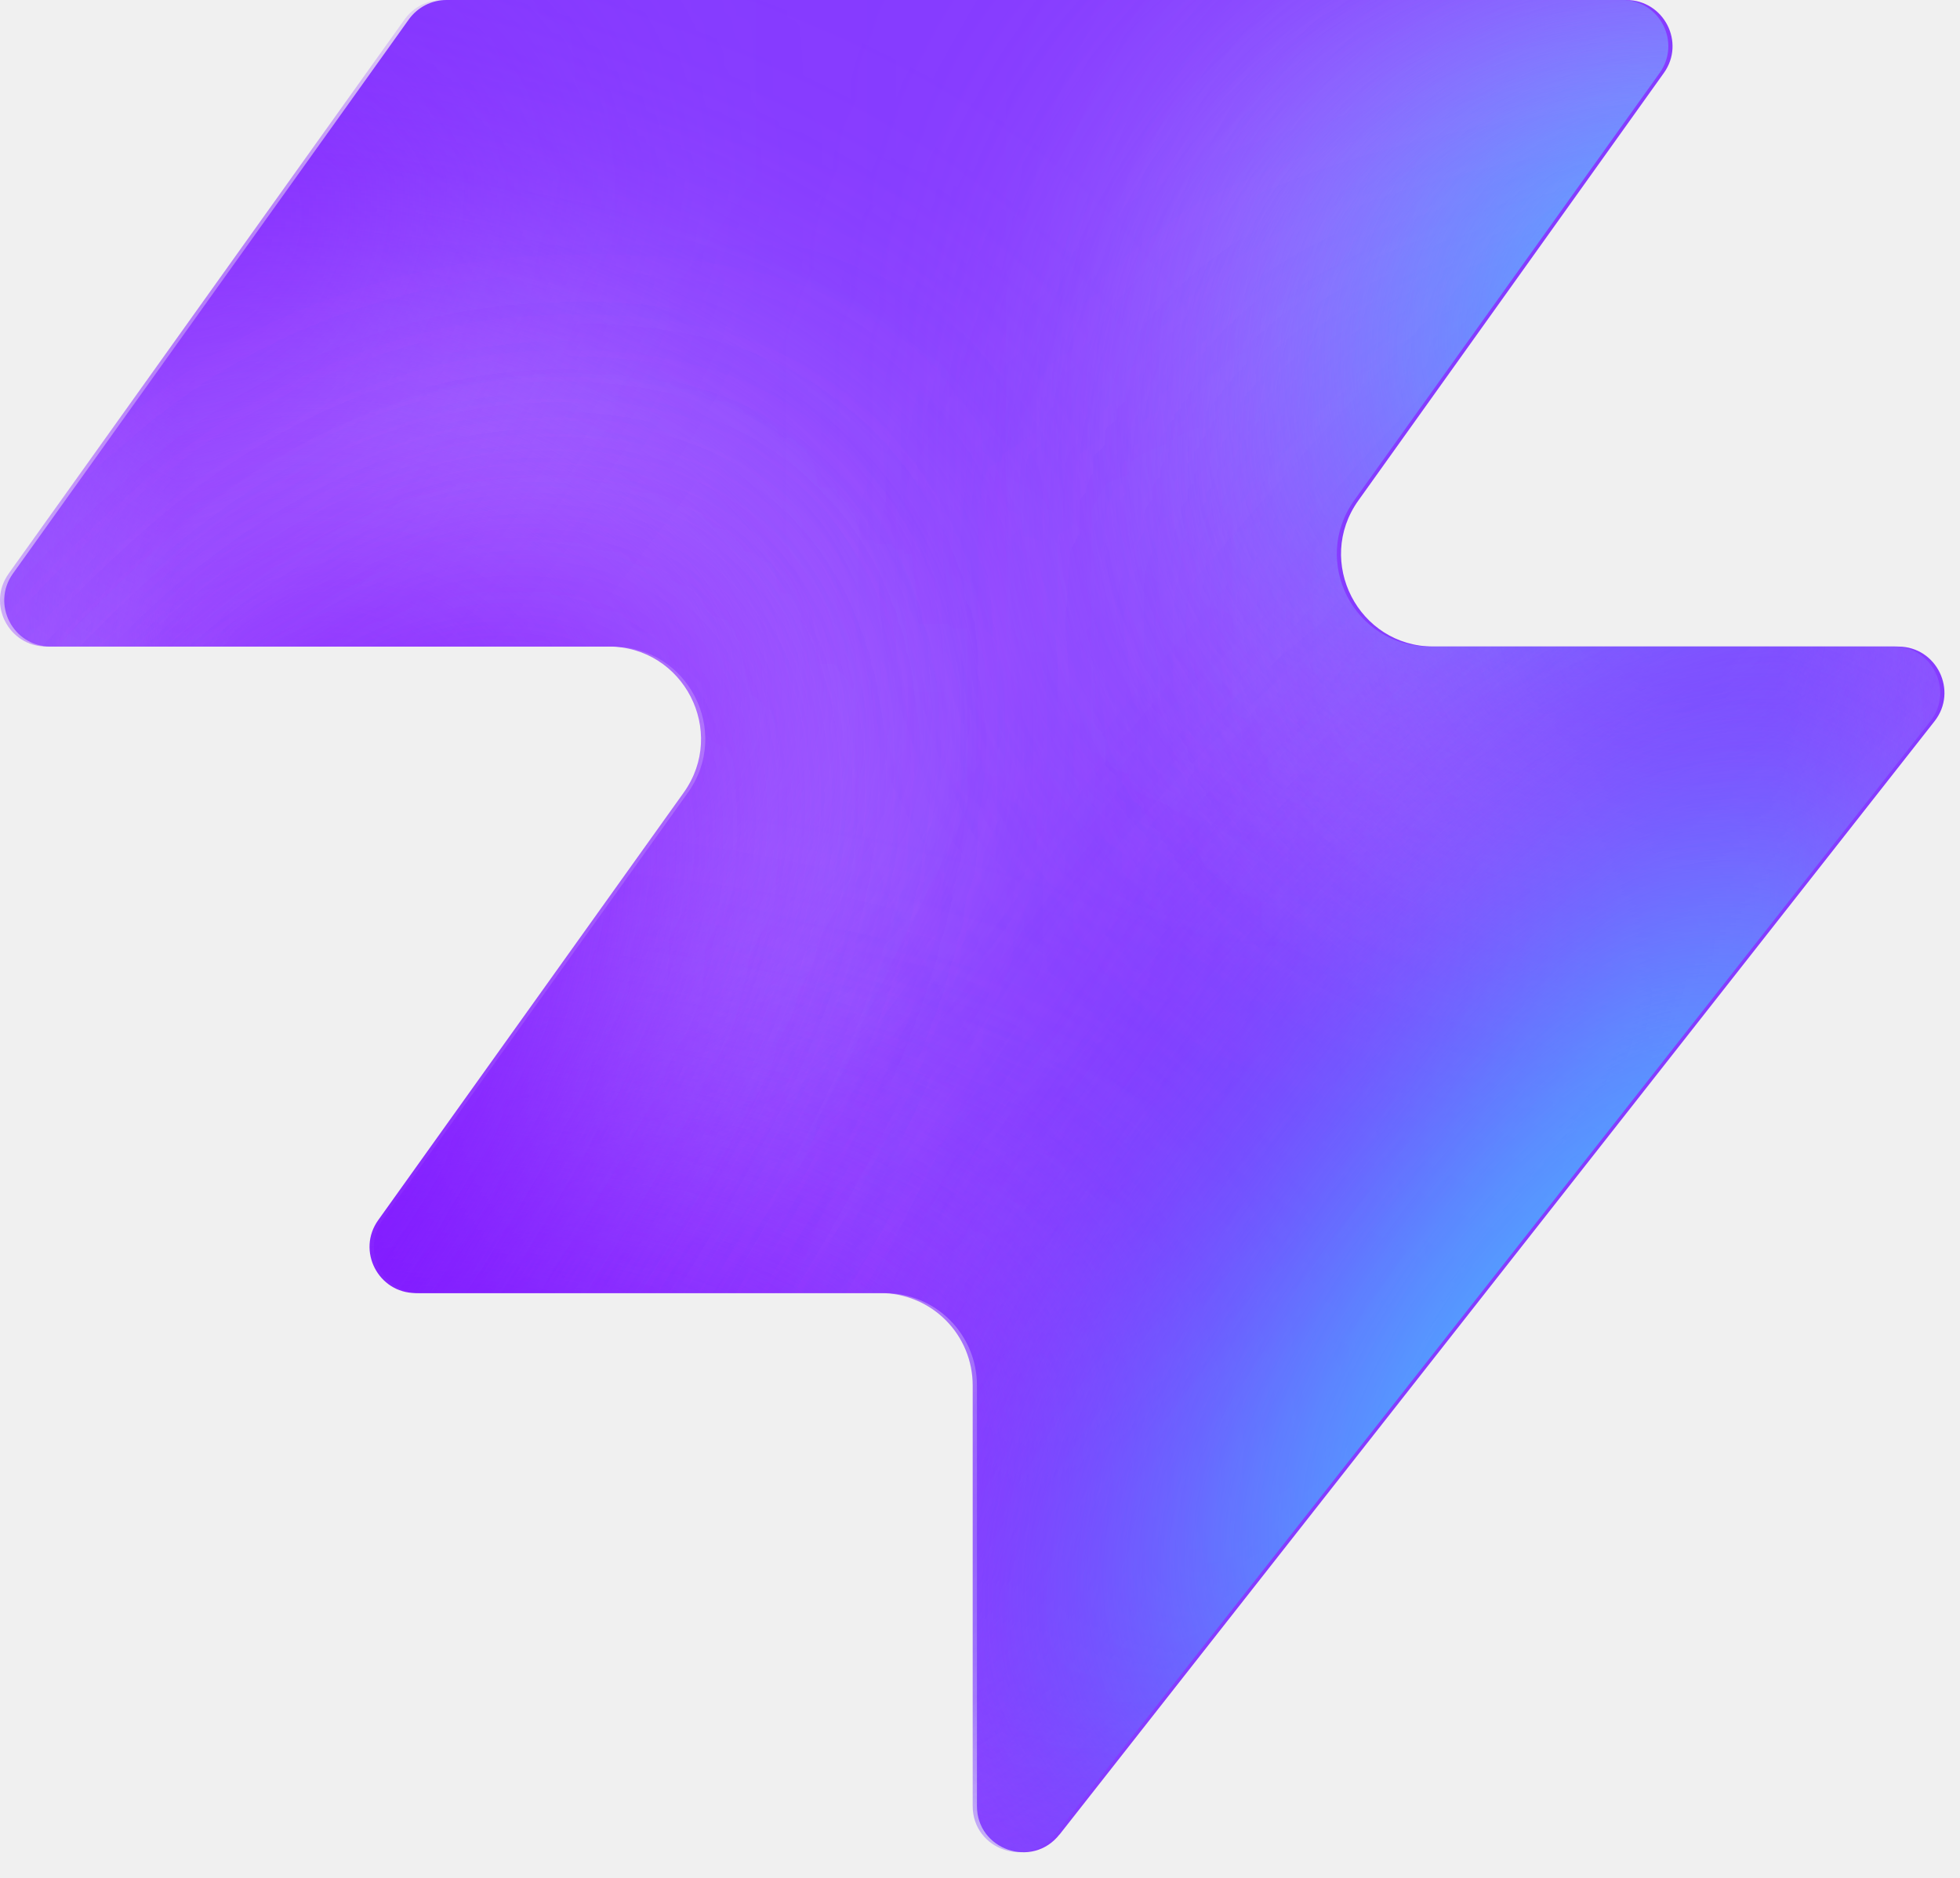
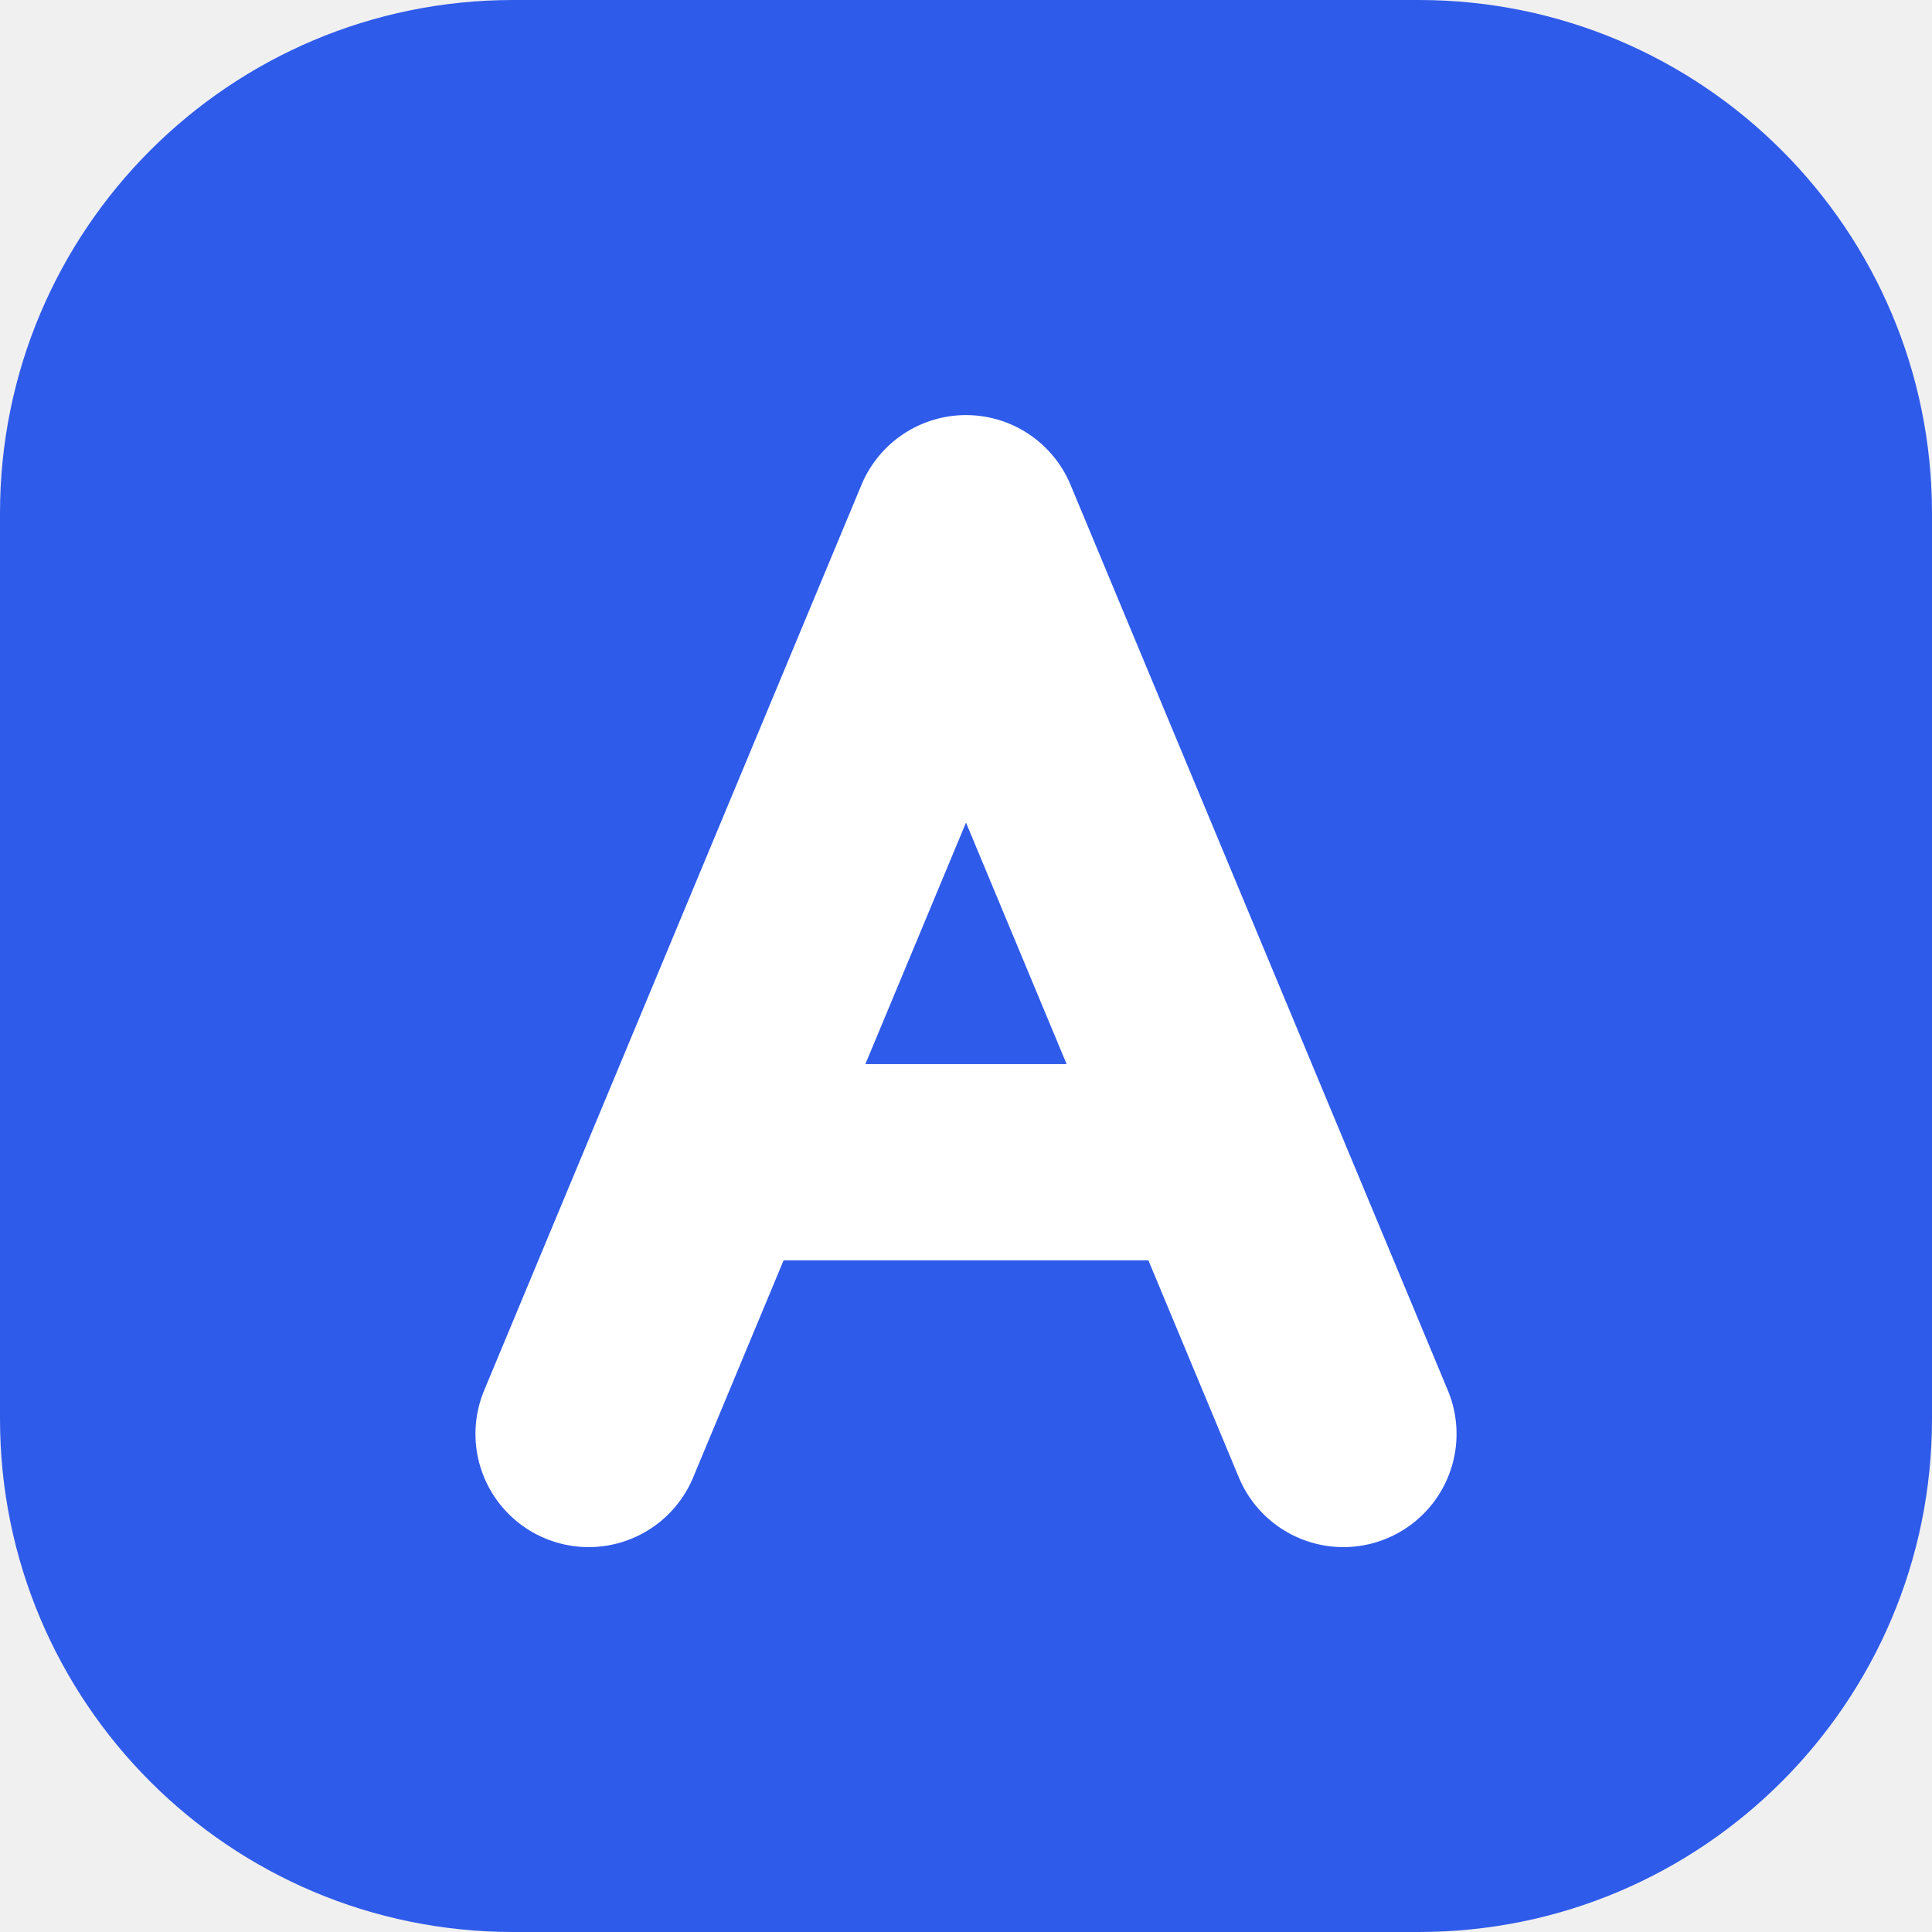
- <svg xmlns="http://www.w3.org/2000/svg" width="48" height="46" fill="none" viewBox="0 0 48 46">
-   <path fill="#863bff" d="M25.946 44.938c-.664.845-2.021.375-2.021-.698V33.937a2.26 2.26 0 0 0-2.262-2.262H10.287c-.92 0-1.456-1.04-.92-1.788l7.48-10.471c1.07-1.497 0-3.578-1.842-3.578H1.237c-.92 0-1.456-1.04-.92-1.788L10.013.474c.214-.297.556-.474.92-.474h28.894c.92 0 1.456 1.04.92 1.788l-7.48 10.471c-1.07 1.498 0 3.579 1.842 3.579h11.377c.943 0 1.473 1.088.89 1.83L25.947 44.94z" style="fill:#863bff;fill:color(display-p3 .525 .23 1);fill-opacity:1" />
-   <mask id="a" width="48" height="46" x="0" y="0" maskUnits="userSpaceOnUse" style="mask-type:alpha">
-     <path fill="#000" d="M25.842 44.938c-.664.844-2.021.375-2.021-.698V33.937a2.26 2.26 0 0 0-2.262-2.262H10.183c-.92 0-1.456-1.04-.92-1.788l7.48-10.471c1.07-1.498 0-3.579-1.842-3.579H1.133c-.92 0-1.456-1.04-.92-1.787L9.91.473c.214-.297.556-.474.92-.474h28.894c.92 0 1.456 1.04.92 1.788l-7.48 10.471c-1.07 1.498 0 3.578 1.842 3.578h11.377c.943 0 1.473 1.088.89 1.832L25.843 44.94z" style="fill:#000;fill-opacity:1" />
-   </mask>
-   <g mask="url(#a)">
-     <g filter="url(#b)">
-       <ellipse cx="5.508" cy="14.704" fill="#ede6ff" rx="5.508" ry="14.704" style="fill:#ede6ff;fill:color(display-p3 .927 .903 1);fill-opacity:1" transform="matrix(.00324 1 1 -.00324 -4.47 31.516)" />
-     </g>
-     <g filter="url(#c)">
-       <ellipse cx="10.399" cy="29.851" fill="#ede6ff" rx="10.399" ry="29.851" style="fill:#ede6ff;fill:color(display-p3 .927 .903 1);fill-opacity:1" transform="matrix(.00324 1 1 -.00324 -39.328 7.883)" />
-     </g>
-     <g filter="url(#d)">
-       <ellipse cx="5.508" cy="30.487" fill="#7e14ff" rx="5.508" ry="30.487" style="fill:#7e14ff;fill:color(display-p3 .492 .077 1);fill-opacity:1" transform="rotate(89.814 -25.913 -14.639)scale(1 -1)" />
-     </g>
-     <g filter="url(#e)">
-       <ellipse cx="5.508" cy="30.599" fill="#7e14ff" rx="5.508" ry="30.599" style="fill:#7e14ff;fill:color(display-p3 .492 .077 1);fill-opacity:1" transform="rotate(89.814 -32.644 -3.334)scale(1 -1)" />
-     </g>
-     <g filter="url(#f)">
-       <ellipse cx="5.508" cy="30.599" fill="#7e14ff" rx="5.508" ry="30.599" style="fill:#7e14ff;fill:color(display-p3 .492 .077 1);fill-opacity:1" transform="matrix(.00324 1 1 -.00324 -34.34 30.47)" />
-     </g>
-     <g filter="url(#g)">
-       <ellipse cx="14.072" cy="22.078" fill="#ede6ff" rx="14.072" ry="22.078" style="fill:#ede6ff;fill:color(display-p3 .927 .903 1);fill-opacity:1" transform="rotate(93.35 24.506 48.493)scale(-1 1)" />
-     </g>
-     <g filter="url(#h)">
-       <ellipse cx="3.47" cy="21.501" fill="#7e14ff" rx="3.47" ry="21.501" style="fill:#7e14ff;fill:color(display-p3 .492 .077 1);fill-opacity:1" transform="rotate(89.009 28.708 47.59)scale(-1 1)" />
-     </g>
-     <g filter="url(#i)">
-       <ellipse cx="3.47" cy="21.501" fill="#7e14ff" rx="3.47" ry="21.501" style="fill:#7e14ff;fill:color(display-p3 .492 .077 1);fill-opacity:1" transform="rotate(89.009 28.708 47.59)scale(-1 1)" />
-     </g>
-     <g filter="url(#j)">
-       <ellipse cx=".387" cy="8.972" fill="#7e14ff" rx="4.407" ry="29.108" style="fill:#7e14ff;fill:color(display-p3 .492 .077 1);fill-opacity:1" transform="rotate(39.51 .387 8.972)" />
-     </g>
-     <g filter="url(#k)">
-       <ellipse cx="47.523" cy="-6.092" fill="#7e14ff" rx="4.407" ry="29.108" style="fill:#7e14ff;fill:color(display-p3 .492 .077 1);fill-opacity:1" transform="rotate(37.892 47.523 -6.092)" />
-     </g>
-     <g filter="url(#l)">
-       <ellipse cx="41.412" cy="6.333" fill="#47bfff" rx="5.971" ry="9.665" style="fill:#47bfff;fill:color(display-p3 .28 .748 1);fill-opacity:1" transform="rotate(37.892 41.412 6.333)" />
-     </g>
-     <g filter="url(#m)">
-       <ellipse cx="-1.879" cy="38.332" fill="#7e14ff" rx="4.407" ry="29.108" style="fill:#7e14ff;fill:color(display-p3 .492 .077 1);fill-opacity:1" transform="rotate(37.892 -1.88 38.332)" />
-     </g>
-     <g filter="url(#n)">
-       <ellipse cx="-1.879" cy="38.332" fill="#7e14ff" rx="4.407" ry="29.108" style="fill:#7e14ff;fill:color(display-p3 .492 .077 1);fill-opacity:1" transform="rotate(37.892 -1.88 38.332)" />
-     </g>
-     <g filter="url(#o)">
-       <ellipse cx="35.651" cy="29.907" fill="#7e14ff" rx="4.407" ry="29.108" style="fill:#7e14ff;fill:color(display-p3 .492 .077 1);fill-opacity:1" transform="rotate(37.892 35.651 29.907)" />
-     </g>
-     <g filter="url(#p)">
-       <ellipse cx="38.418" cy="32.4" fill="#47bfff" rx="5.971" ry="15.297" style="fill:#47bfff;fill:color(display-p3 .28 .748 1);fill-opacity:1" transform="rotate(37.892 38.418 32.4)" />
-     </g>
-   </g>
-   <defs>
-     <filter id="b" width="60.045" height="41.654" x="-19.77" y="16.149" color-interpolation-filters="sRGB" filterUnits="userSpaceOnUse">
-       <feFlood flood-opacity="0" result="BackgroundImageFix" />
-       <feBlend in="SourceGraphic" in2="BackgroundImageFix" result="shape" />
-       <feGaussianBlur result="effect1_foregroundBlur_2002_17158" stdDeviation="7.659" />
-     </filter>
-     <filter id="c" width="90.34" height="51.437" x="-54.613" y="-7.533" color-interpolation-filters="sRGB" filterUnits="userSpaceOnUse">
-       <feFlood flood-opacity="0" result="BackgroundImageFix" />
-       <feBlend in="SourceGraphic" in2="BackgroundImageFix" result="shape" />
-       <feGaussianBlur result="effect1_foregroundBlur_2002_17158" stdDeviation="7.659" />
-     </filter>
-     <filter id="d" width="79.355" height="29.4" x="-49.64" y="2.03" color-interpolation-filters="sRGB" filterUnits="userSpaceOnUse">
-       <feFlood flood-opacity="0" result="BackgroundImageFix" />
-       <feBlend in="SourceGraphic" in2="BackgroundImageFix" result="shape" />
-       <feGaussianBlur result="effect1_foregroundBlur_2002_17158" stdDeviation="4.596" />
-     </filter>
-     <filter id="e" width="79.579" height="29.4" x="-45.045" y="20.029" color-interpolation-filters="sRGB" filterUnits="userSpaceOnUse">
-       <feFlood flood-opacity="0" result="BackgroundImageFix" />
-       <feBlend in="SourceGraphic" in2="BackgroundImageFix" result="shape" />
-       <feGaussianBlur result="effect1_foregroundBlur_2002_17158" stdDeviation="4.596" />
-     </filter>
-     <filter id="f" width="79.579" height="29.4" x="-43.513" y="21.178" color-interpolation-filters="sRGB" filterUnits="userSpaceOnUse">
-       <feFlood flood-opacity="0" result="BackgroundImageFix" />
-       <feBlend in="SourceGraphic" in2="BackgroundImageFix" result="shape" />
-       <feGaussianBlur result="effect1_foregroundBlur_2002_17158" stdDeviation="4.596" />
-     </filter>
-     <filter id="g" width="74.749" height="58.852" x="15.756" y="-17.901" color-interpolation-filters="sRGB" filterUnits="userSpaceOnUse">
-       <feFlood flood-opacity="0" result="BackgroundImageFix" />
-       <feBlend in="SourceGraphic" in2="BackgroundImageFix" result="shape" />
-       <feGaussianBlur result="effect1_foregroundBlur_2002_17158" stdDeviation="7.659" />
-     </filter>
-     <filter id="h" width="61.377" height="25.362" x="23.548" y="2.284" color-interpolation-filters="sRGB" filterUnits="userSpaceOnUse">
-       <feFlood flood-opacity="0" result="BackgroundImageFix" />
-       <feBlend in="SourceGraphic" in2="BackgroundImageFix" result="shape" />
-       <feGaussianBlur result="effect1_foregroundBlur_2002_17158" stdDeviation="4.596" />
-     </filter>
-     <filter id="i" width="61.377" height="25.362" x="23.548" y="2.284" color-interpolation-filters="sRGB" filterUnits="userSpaceOnUse">
-       <feFlood flood-opacity="0" result="BackgroundImageFix" />
-       <feBlend in="SourceGraphic" in2="BackgroundImageFix" result="shape" />
-       <feGaussianBlur result="effect1_foregroundBlur_2002_17158" stdDeviation="4.596" />
-     </filter>
-     <filter id="j" width="56.045" height="63.649" x="-27.636" y="-22.853" color-interpolation-filters="sRGB" filterUnits="userSpaceOnUse">
-       <feFlood flood-opacity="0" result="BackgroundImageFix" />
-       <feBlend in="SourceGraphic" in2="BackgroundImageFix" result="shape" />
-       <feGaussianBlur result="effect1_foregroundBlur_2002_17158" stdDeviation="4.596" />
-     </filter>
-     <filter id="k" width="54.814" height="64.646" x="20.116" y="-38.415" color-interpolation-filters="sRGB" filterUnits="userSpaceOnUse">
-       <feFlood flood-opacity="0" result="BackgroundImageFix" />
-       <feBlend in="SourceGraphic" in2="BackgroundImageFix" result="shape" />
-       <feGaussianBlur result="effect1_foregroundBlur_2002_17158" stdDeviation="4.596" />
-     </filter>
-     <filter id="l" width="33.541" height="35.313" x="24.641" y="-11.323" color-interpolation-filters="sRGB" filterUnits="userSpaceOnUse">
-       <feFlood flood-opacity="0" result="BackgroundImageFix" />
-       <feBlend in="SourceGraphic" in2="BackgroundImageFix" result="shape" />
-       <feGaussianBlur result="effect1_foregroundBlur_2002_17158" stdDeviation="4.596" />
-     </filter>
-     <filter id="m" width="54.814" height="64.646" x="-29.286" y="6.009" color-interpolation-filters="sRGB" filterUnits="userSpaceOnUse">
-       <feFlood flood-opacity="0" result="BackgroundImageFix" />
-       <feBlend in="SourceGraphic" in2="BackgroundImageFix" result="shape" />
-       <feGaussianBlur result="effect1_foregroundBlur_2002_17158" stdDeviation="4.596" />
-     </filter>
-     <filter id="n" width="54.814" height="64.646" x="-29.286" y="6.009" color-interpolation-filters="sRGB" filterUnits="userSpaceOnUse">
-       <feFlood flood-opacity="0" result="BackgroundImageFix" />
-       <feBlend in="SourceGraphic" in2="BackgroundImageFix" result="shape" />
-       <feGaussianBlur result="effect1_foregroundBlur_2002_17158" stdDeviation="4.596" />
-     </filter>
-     <filter id="o" width="54.814" height="64.646" x="8.244" y="-2.416" color-interpolation-filters="sRGB" filterUnits="userSpaceOnUse">
-       <feFlood flood-opacity="0" result="BackgroundImageFix" />
-       <feBlend in="SourceGraphic" in2="BackgroundImageFix" result="shape" />
-       <feGaussianBlur result="effect1_foregroundBlur_2002_17158" stdDeviation="4.596" />
-     </filter>
-     <filter id="p" width="39.409" height="43.623" x="18.713" y="10.588" color-interpolation-filters="sRGB" filterUnits="userSpaceOnUse">
-       <feFlood flood-opacity="0" result="BackgroundImageFix" />
-       <feBlend in="SourceGraphic" in2="BackgroundImageFix" result="shape" />
-       <feGaussianBlur result="effect1_foregroundBlur_2002_17158" stdDeviation="4.596" />
-     </filter>
-   </defs>
+ <svg xmlns="http://www.w3.org/2000/svg" viewBox="0 0 64 64" width="64" height="64" role="img" aria-label="AdaptiveHire">
+   <rect width="64" height="64" rx="17" fill="#2f5bea" />
+   <path d="M19.5 47.5 L32 17.5 L44.5 47.5" fill="none" stroke="#ffffff" stroke-width="7.5" stroke-linecap="round" stroke-linejoin="round" />
+   <path d="M24.5 38.5 H39.5" fill="none" stroke="#ffffff" stroke-width="6.5" stroke-linecap="round" />
</svg>
